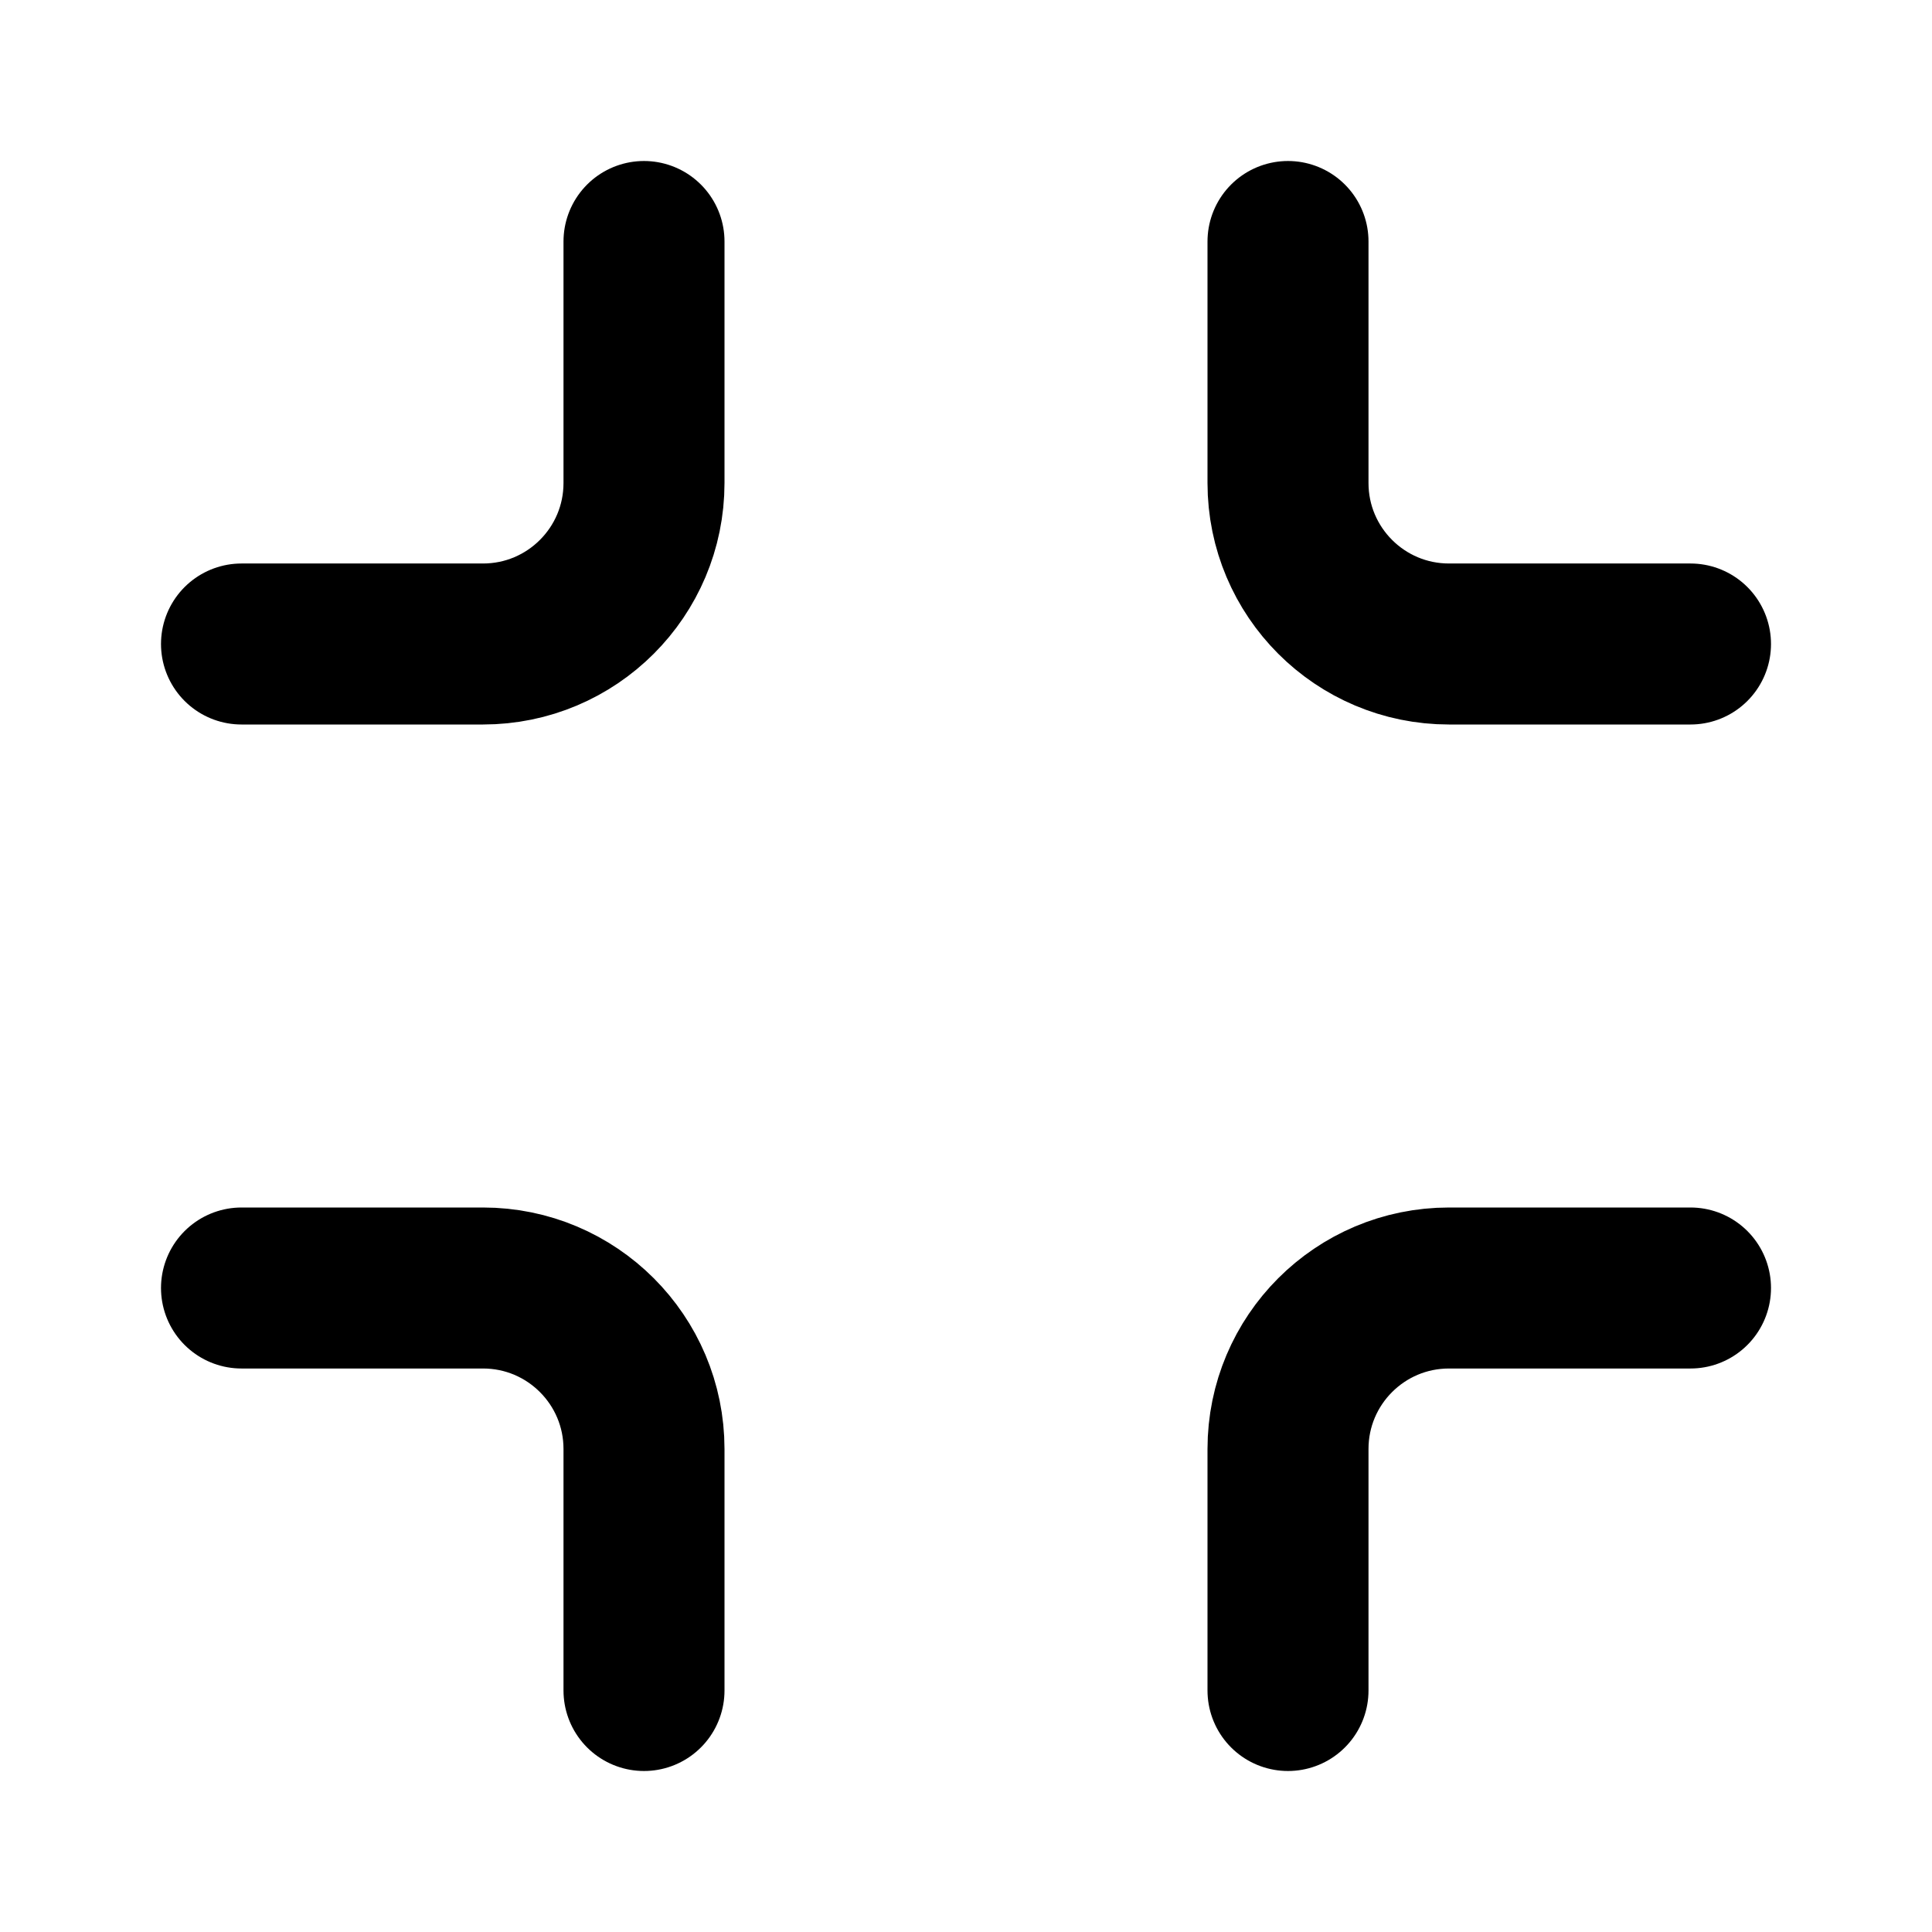
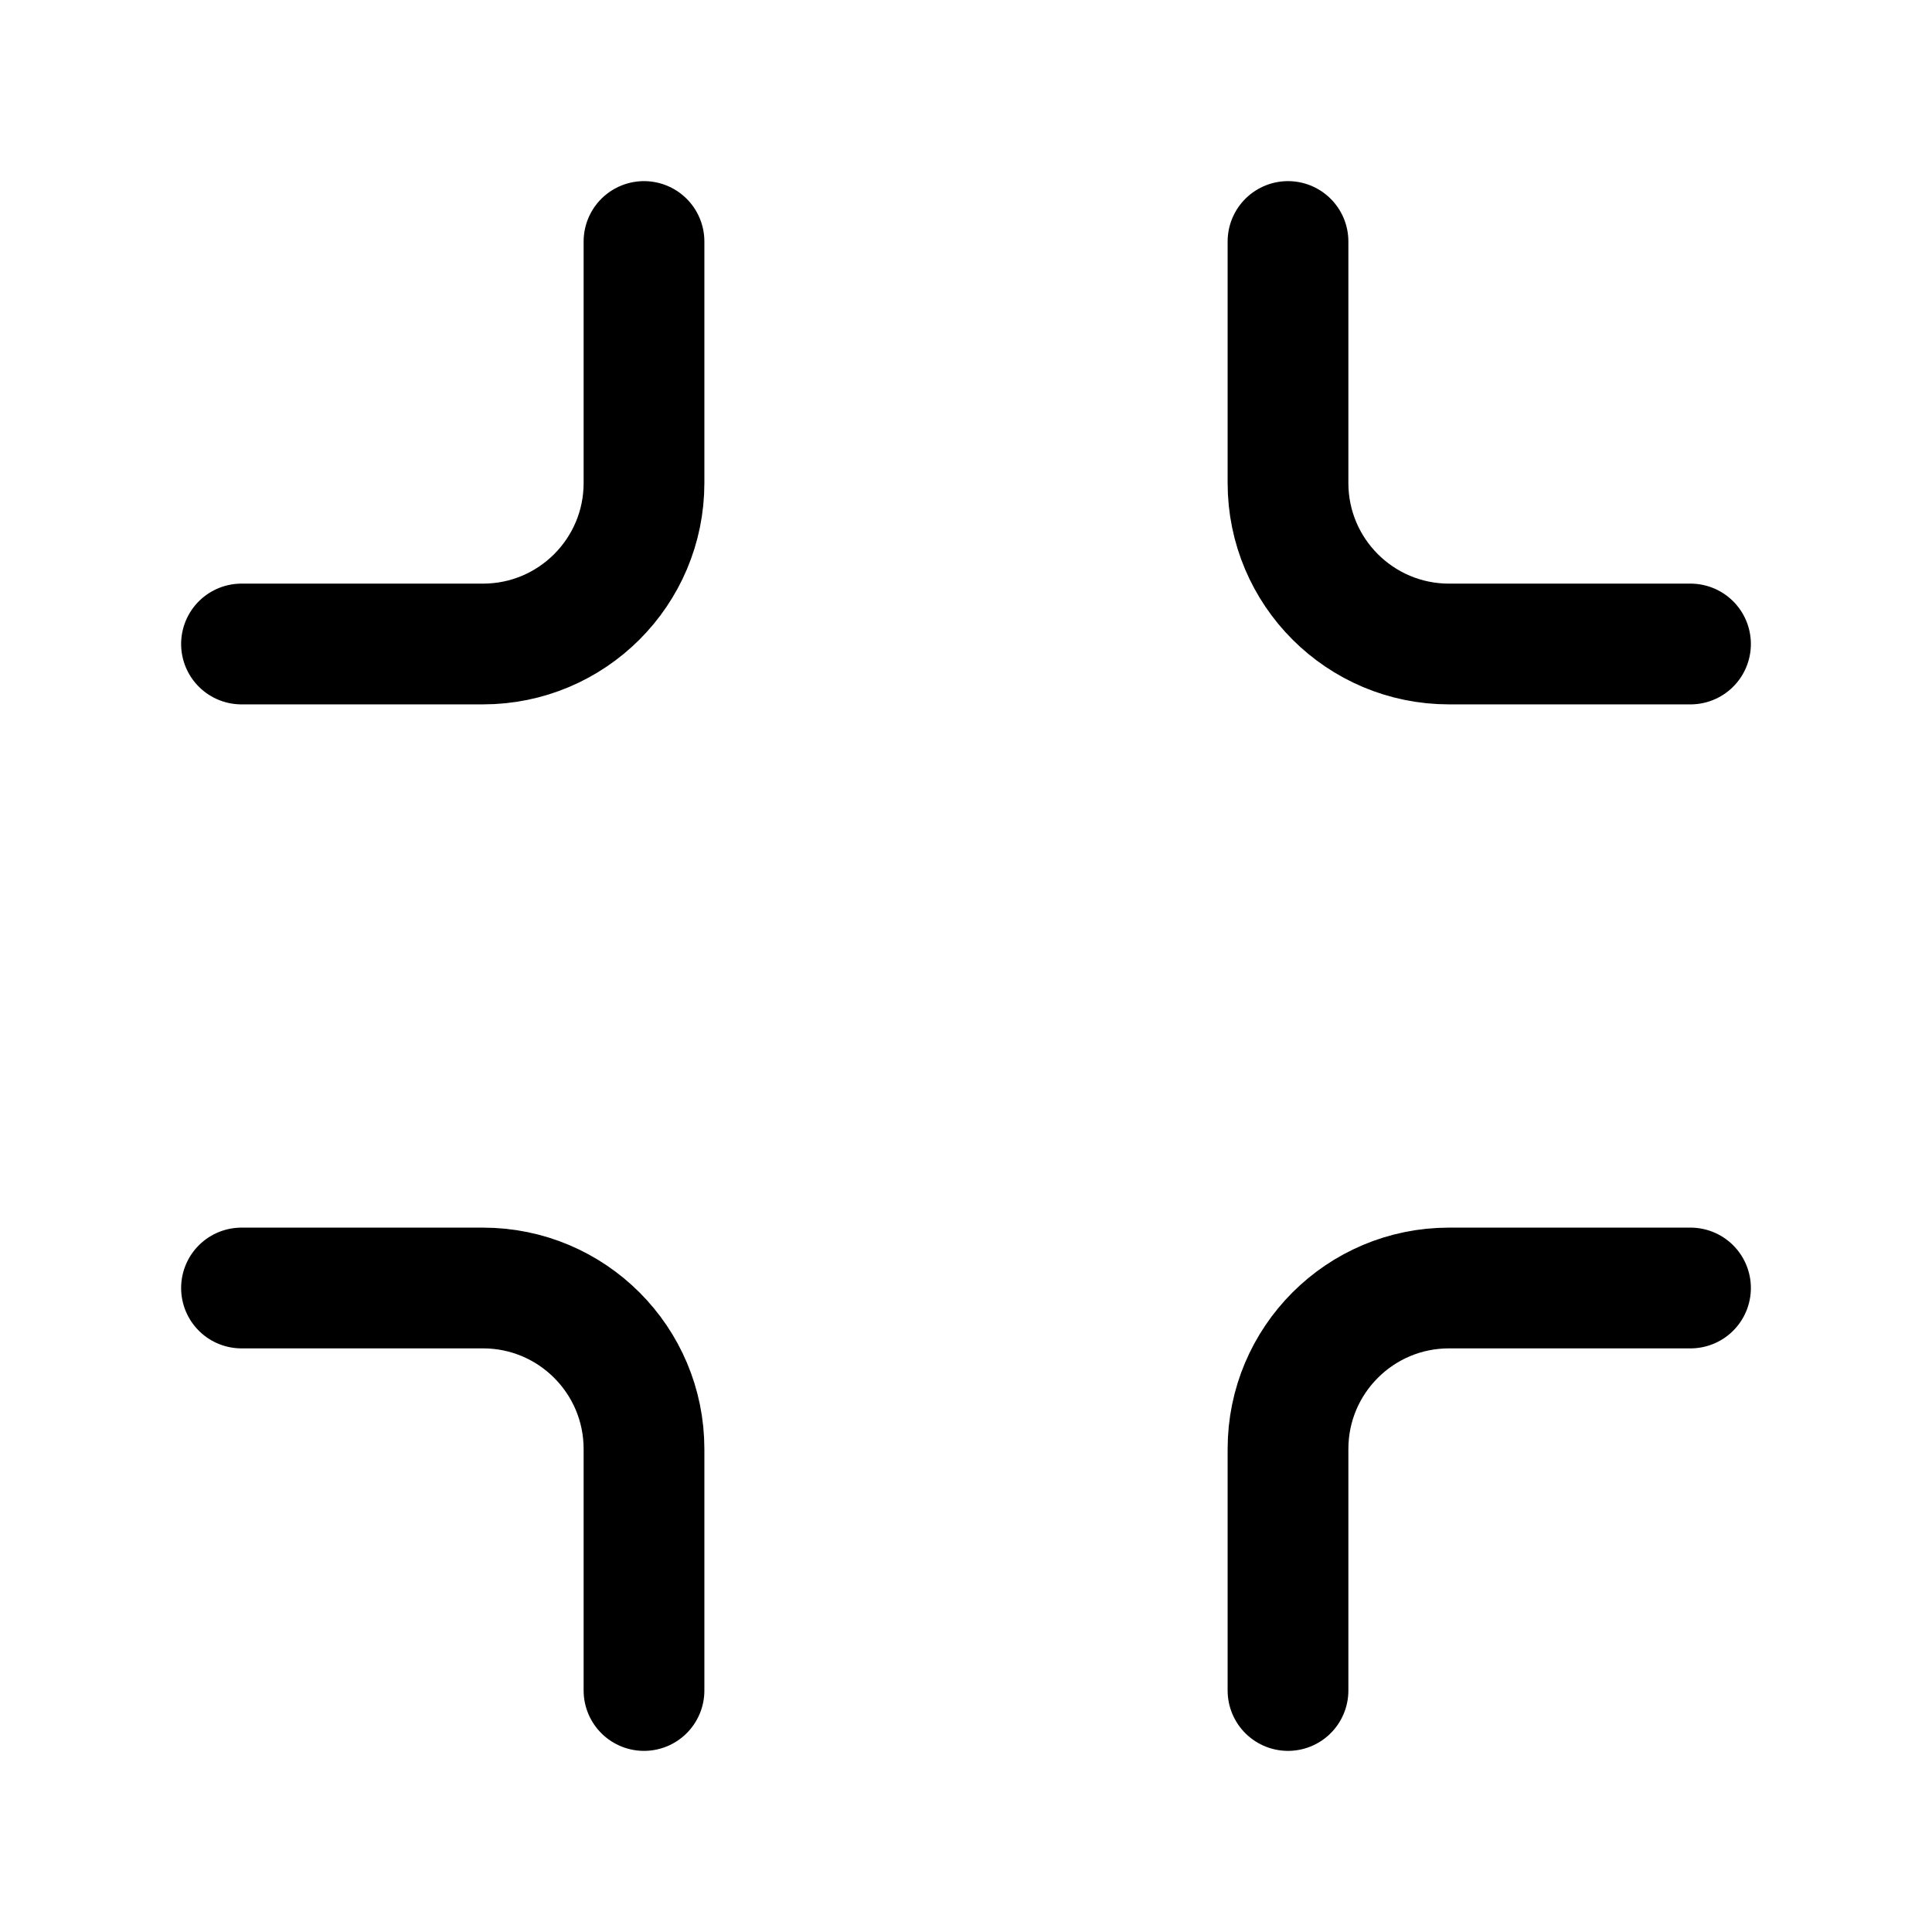
- <svg xmlns="http://www.w3.org/2000/svg" width="24" height="24" viewBox="0 0 24 24" fill="none" stroke="currentColor" stroke-width="2" stroke-linecap="round" stroke-linejoin="round">
+ <svg xmlns="http://www.w3.org/2000/svg" width="24" height="24" viewBox="0 0 24 24" fill="none" stroke="currentColor" stroke-width="1.5" stroke-linecap="round" stroke-linejoin="round">
  <path d="M8 3v3a2 2 0 0 1-2 2H3" />
  <path d="M21 8h-3a2 2 0 0 1-2-2V3" />
  <path d="M3 16h3a2 2 0 0 1 2 2v3" />
  <path d="M16 21v-3a2 2 0 0 1 2-2h3" />
</svg>
